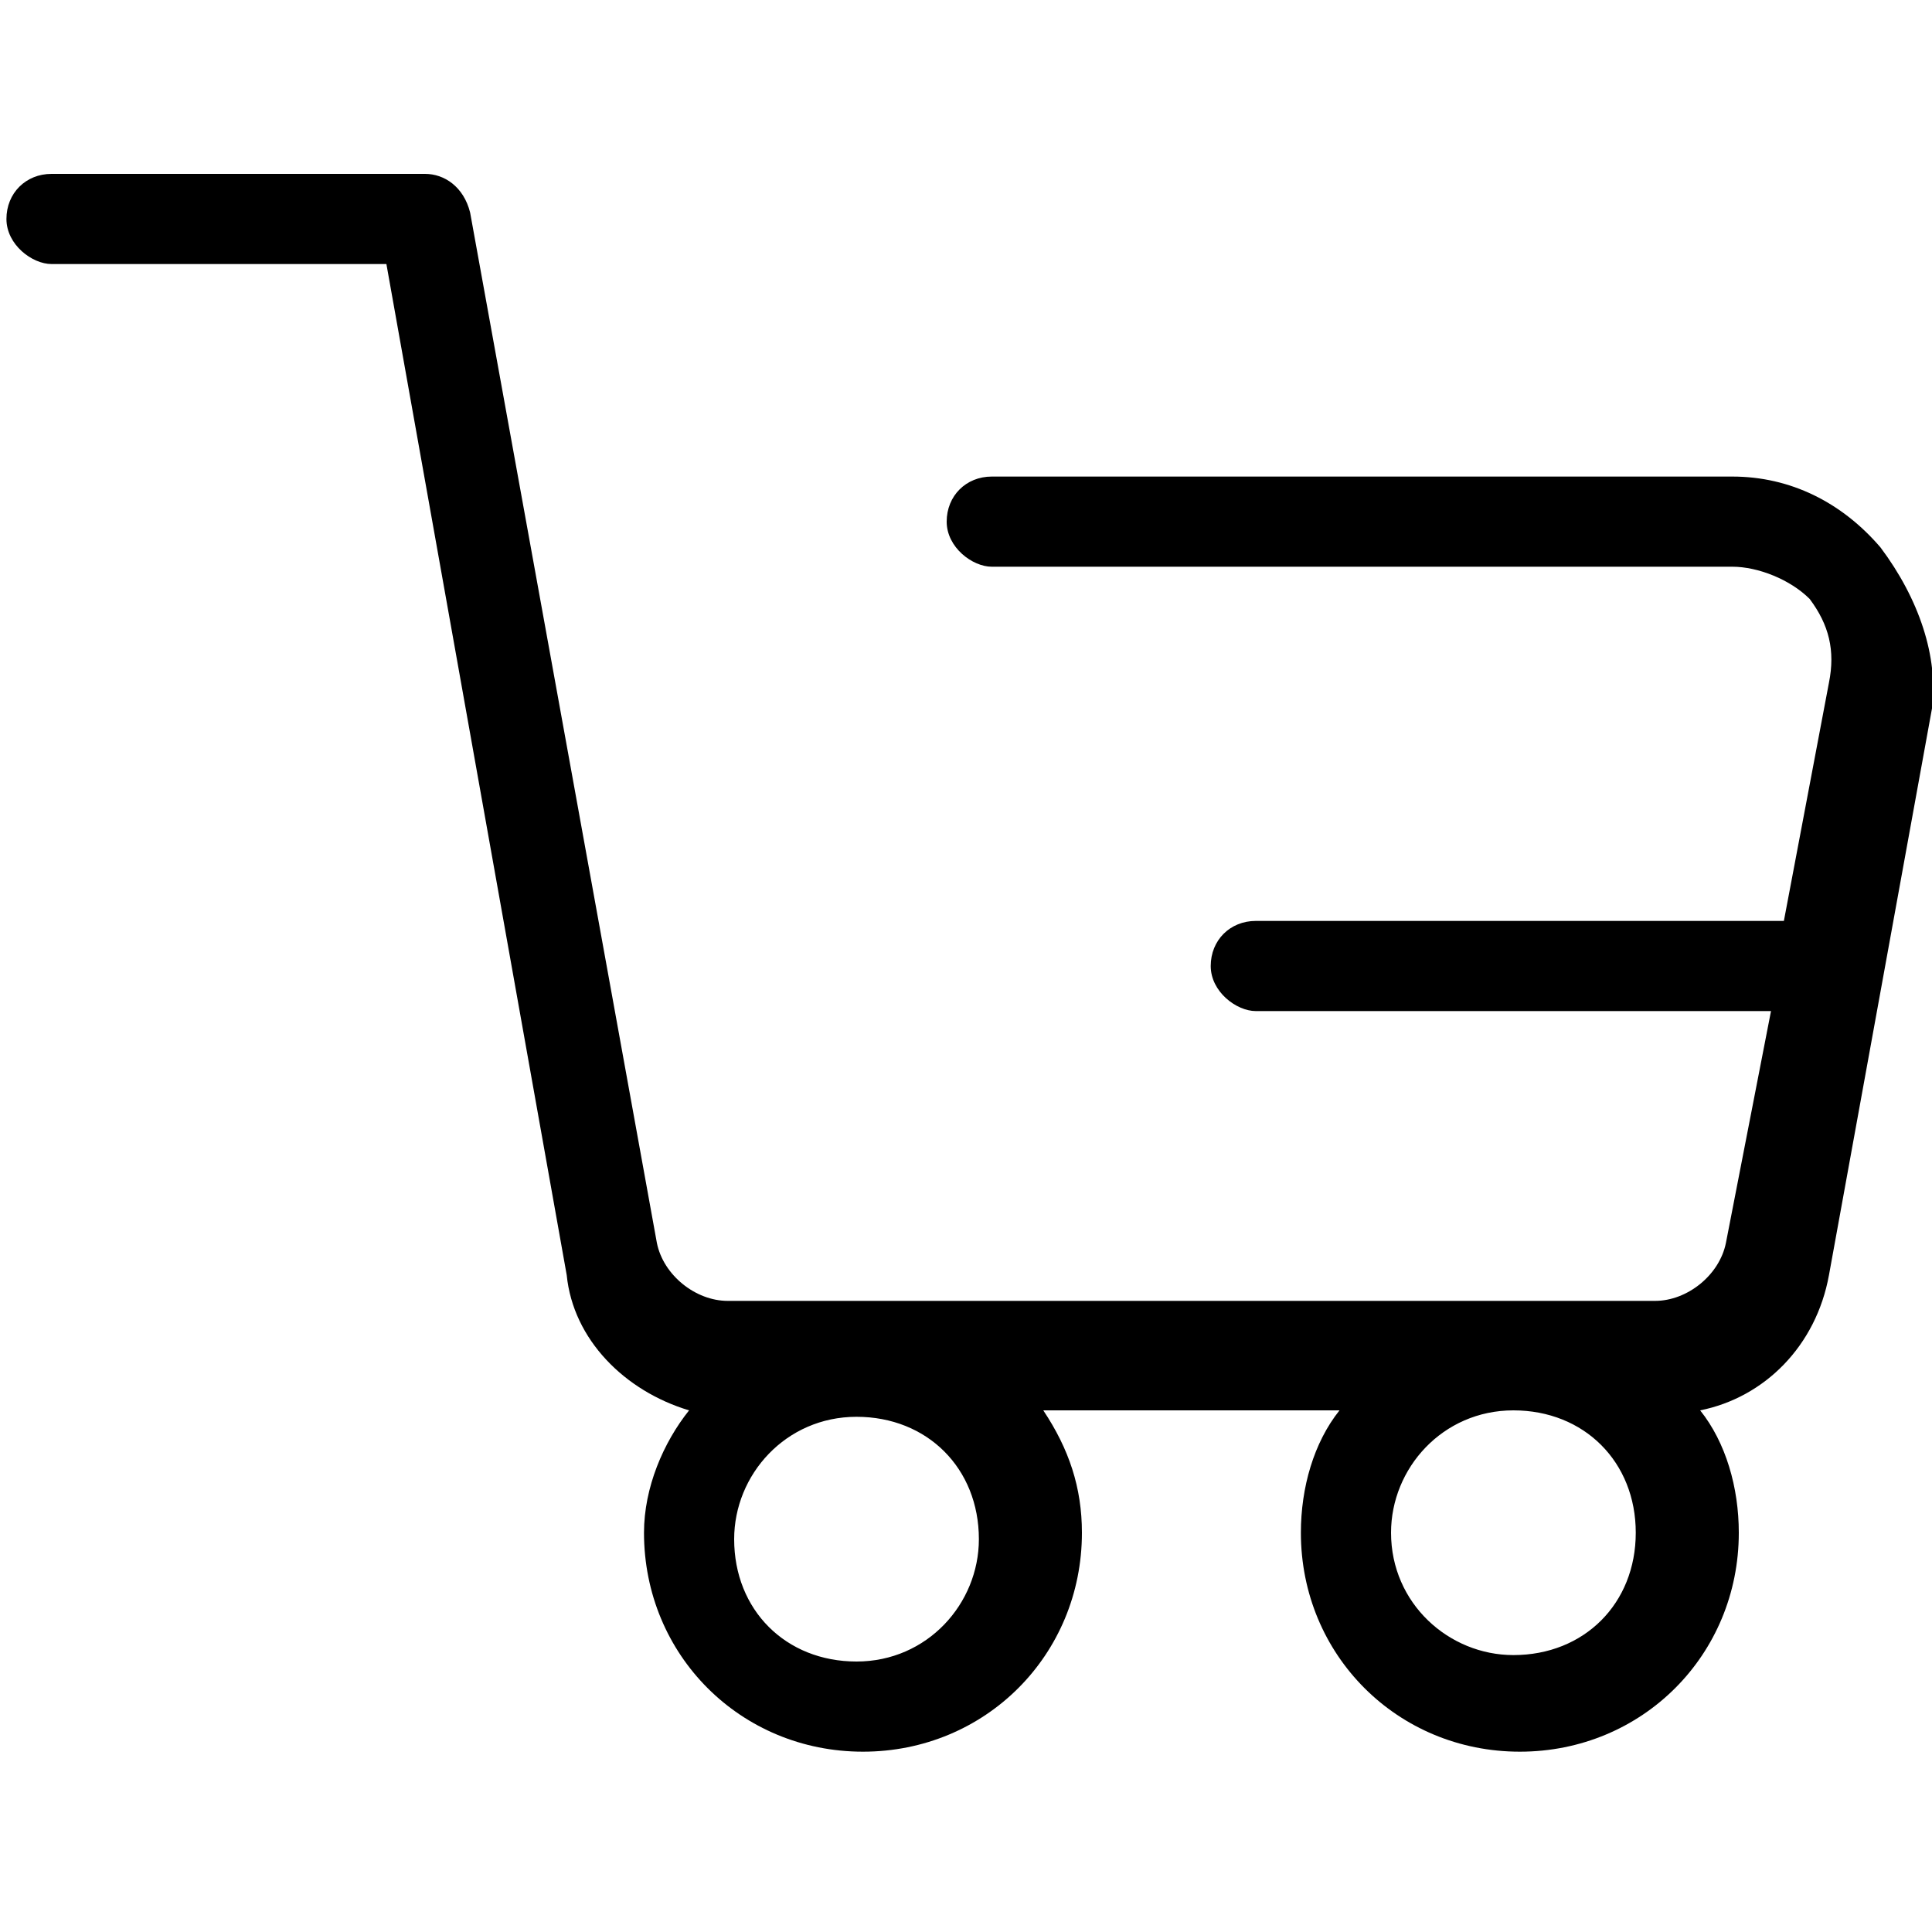
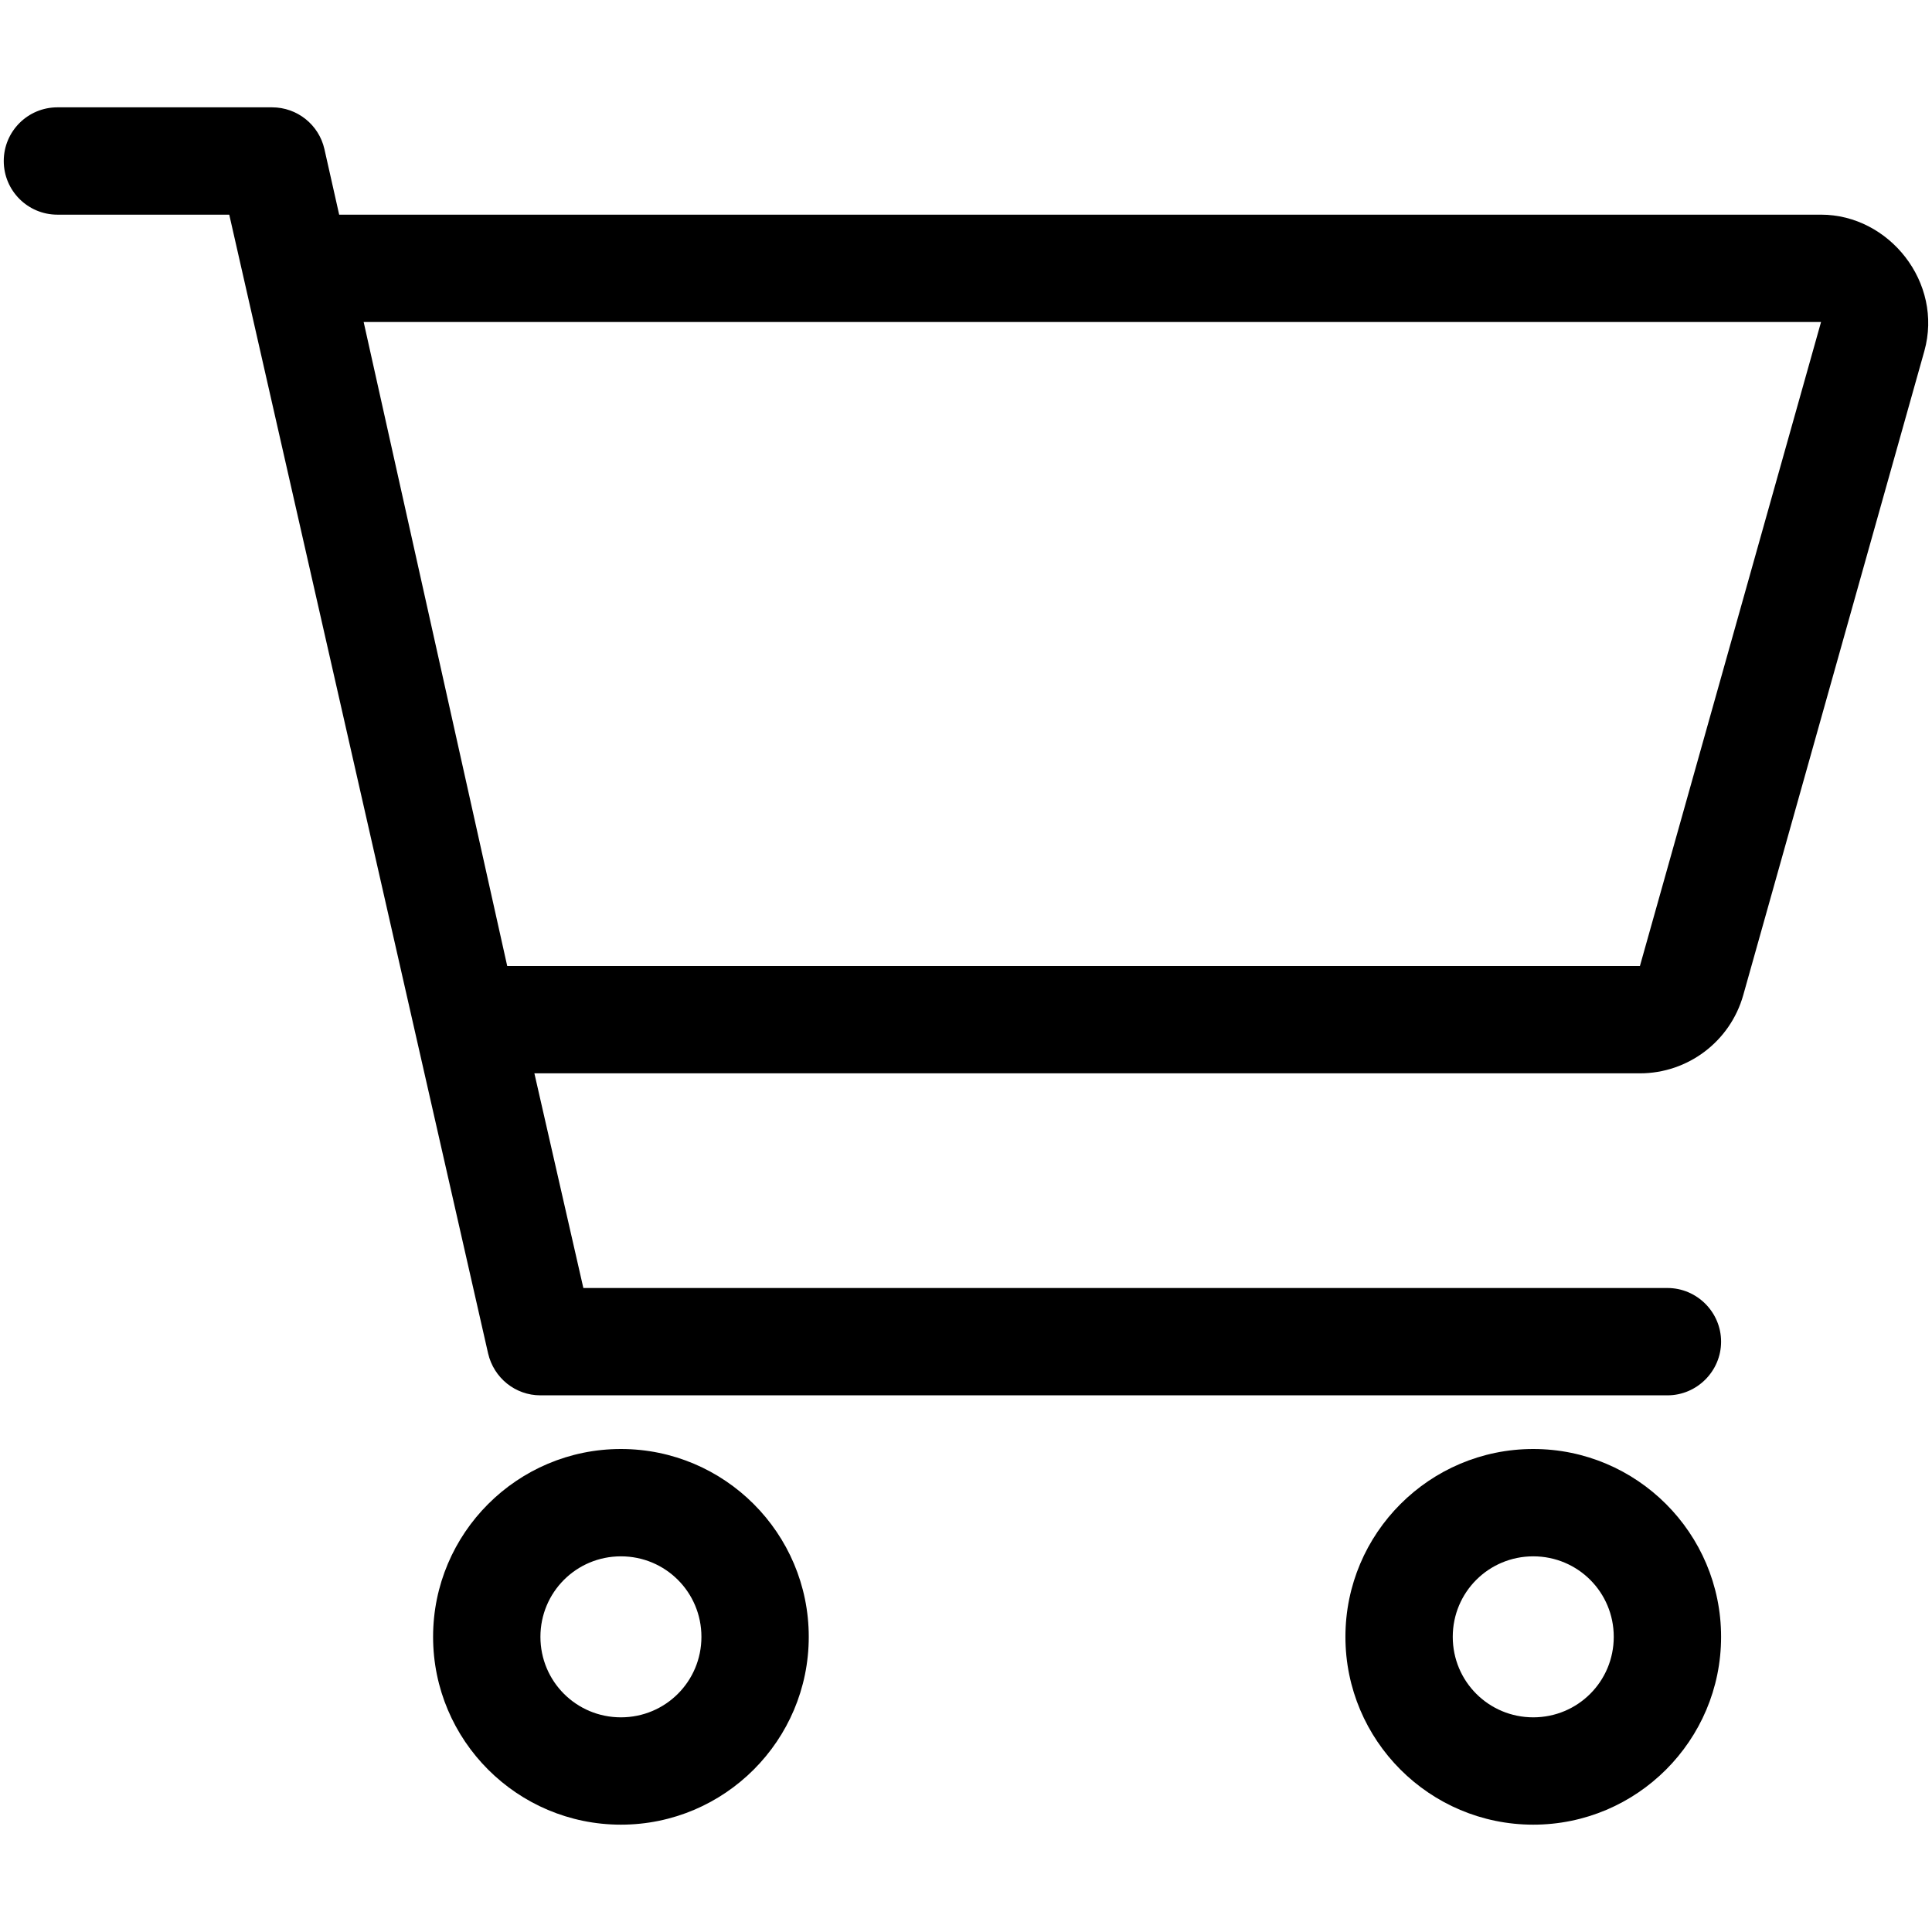
- <svg xmlns="http://www.w3.org/2000/svg" version="1.1" id="Слой_1" x="0px" y="0px" viewBox="0 0 30 30" style="enable-background:new 0 0 30 30;" xml:space="preserve">
-   <path d="M29.2,8.5c-0.6-0.7-1.4-1.1-2.3-1.1H15.4c-0.4,0-0.7,0.3-0.7,0.7c0,0.4,0.4,0.7,0.7,0.7h11.5c0.4,0,0.9,0.2,1.2,0.5  c0.3,0.4,0.4,0.8,0.3,1.3l-0.7,3.7h-8.2c-0.4,0-0.7,0.3-0.7,0.7c0,0.4,0.4,0.7,0.7,0.7h8l-0.7,3.6c-0.1,0.5-0.6,0.9-1.1,0.9H11.3  c-0.5,0-1-0.4-1.1-0.9L7.3,3.3C7.2,2.9,6.9,2.7,6.6,2.7H0.8C0.4,2.7,0.1,3,0.1,3.4c0,0.4,0.4,0.7,0.7,0.7H6l2.8,15.7  c0.1,1,0.9,1.8,1.9,2.1c-0.4,0.5-0.7,1.2-0.7,1.9c0,1.9,1.5,3.4,3.4,3.4s3.4-1.5,3.4-3.4c0-0.7-0.2-1.3-0.6-1.9h4.6  c-0.4,0.5-0.6,1.2-0.6,1.9c0,1.9,1.5,3.4,3.4,3.4s3.4-1.5,3.4-3.4c0-0.7-0.2-1.4-0.6-1.9c1-0.2,1.8-1,2-2.1l1.6-8.8  C30.1,10.2,29.8,9.3,29.2,8.5z M15.2,23.9c0,1-0.8,1.9-1.9,1.9s-1.9-0.8-1.9-1.9c0-1,0.8-1.9,1.9-1.9S15.2,22.8,15.2,23.9z   M23.5,25.7c-1,0-1.9-0.8-1.9-1.9c0-1,0.8-1.9,1.9-1.9s1.9,0.8,1.9,1.9C25.4,24.9,24.6,25.7,23.5,25.7z" />
+ <svg xmlns="http://www.w3.org/2000/svg" version="1.1" id="Слой_1" x="0px" y="0px" viewBox="0 0 576 576" style="enable-background:new 0 0 576 576;" xml:space="preserve">
+   <path class="st0" d="M81.12,32c7.47,0,13.95,5.17,15.6,12.45l4.4,19.55h441.8c20.3,0,36.5,20.25,30.8,40.66l-54,192.04  c-3.9,13.8-16.5,23.3-30.8,23.3h-329.6l14.6,64h323.2c8.8,0,16,7.2,16,16s-7.2,16-16,16h-336c-7.5,0-13.9-5.2-15.6-12.5L68.35,64  H17.12c-8.84,0-16-7.16-16-16c0-8.84,7.16-16,16-16H81.12z M108.42,96l42.8,192h337.7l54-192H108.42z M129.12,488  c0-30.9,25.1-56,56-56s56,25.1,56,56s-25.1,56-56,56S129.12,518.9,129.12,488z M185.12,512c13.3,0,24-10.7,24-24s-10.7-24-24-24  s-24,10.7-24,24S171.82,512,185.12,512z M513.12,488c0,30.9-25.1,56-56,56s-56-25.1-56-56s25.1-56,56-56S513.12,457.1,513.12,488z   M457.12,464c-13.3,0-24,10.7-24,24s10.7,24,24,24s24-10.7,24-24S470.42,464,457.12,464z" />
</svg>
